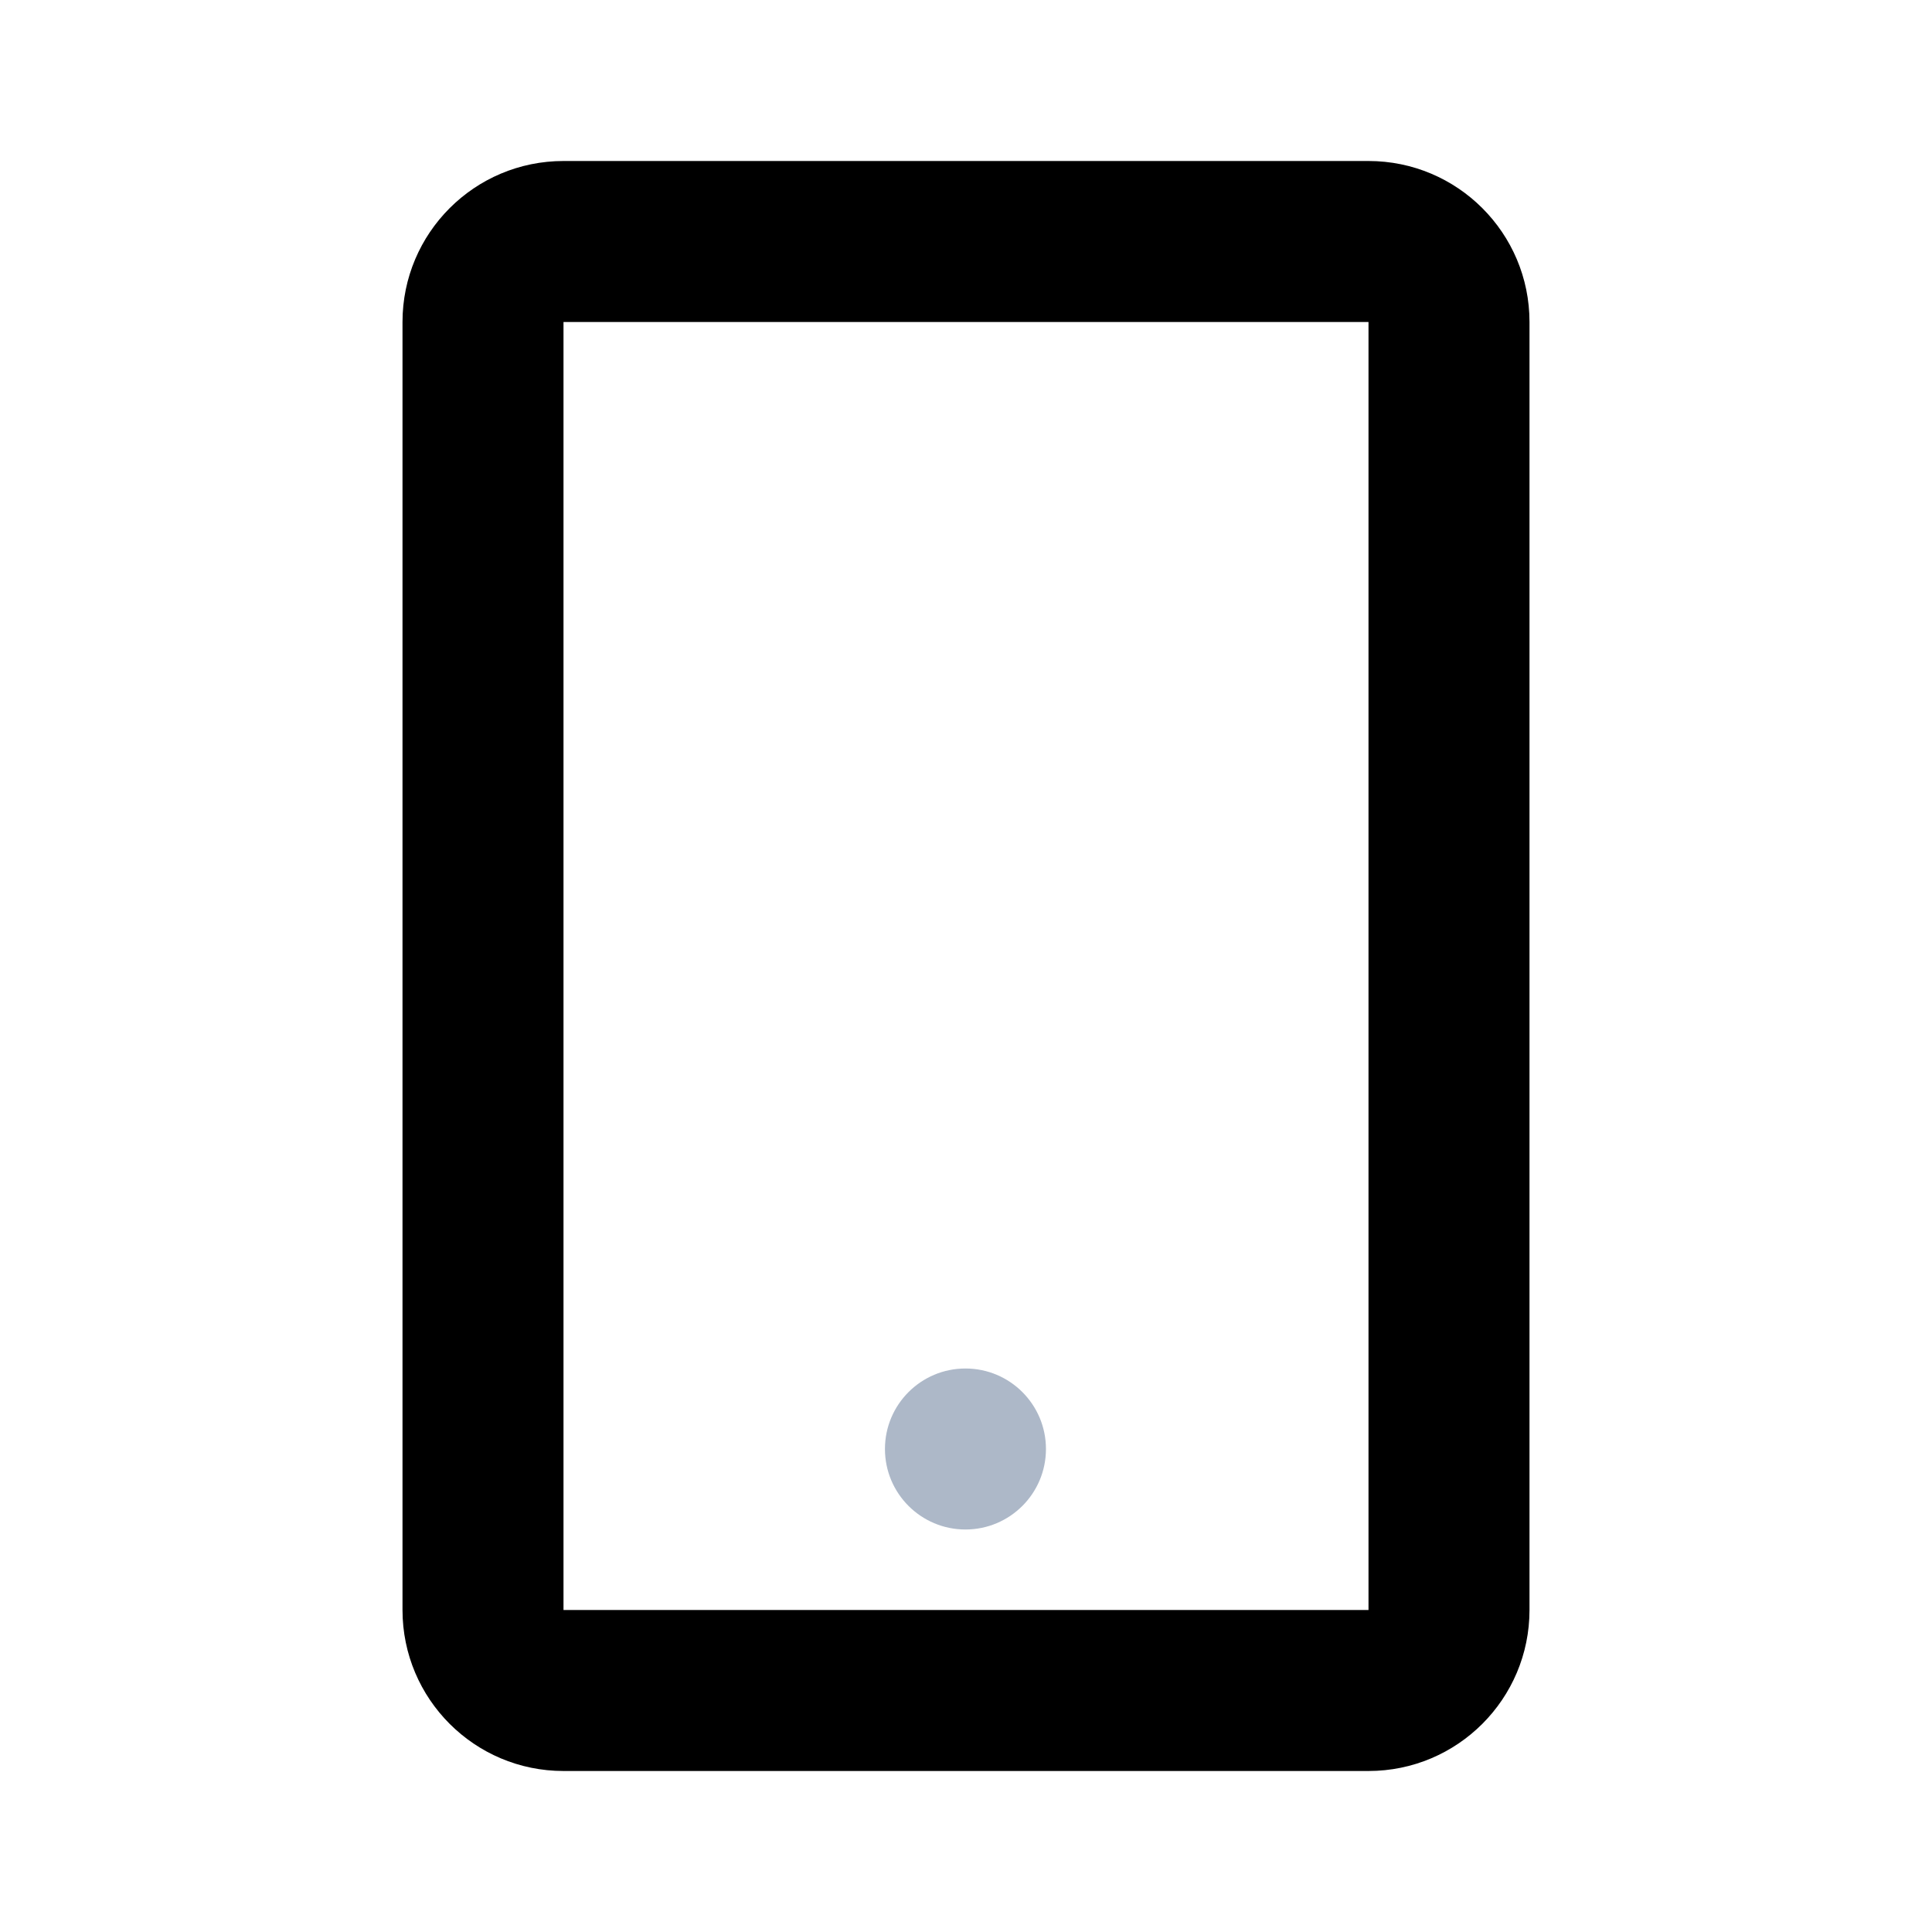
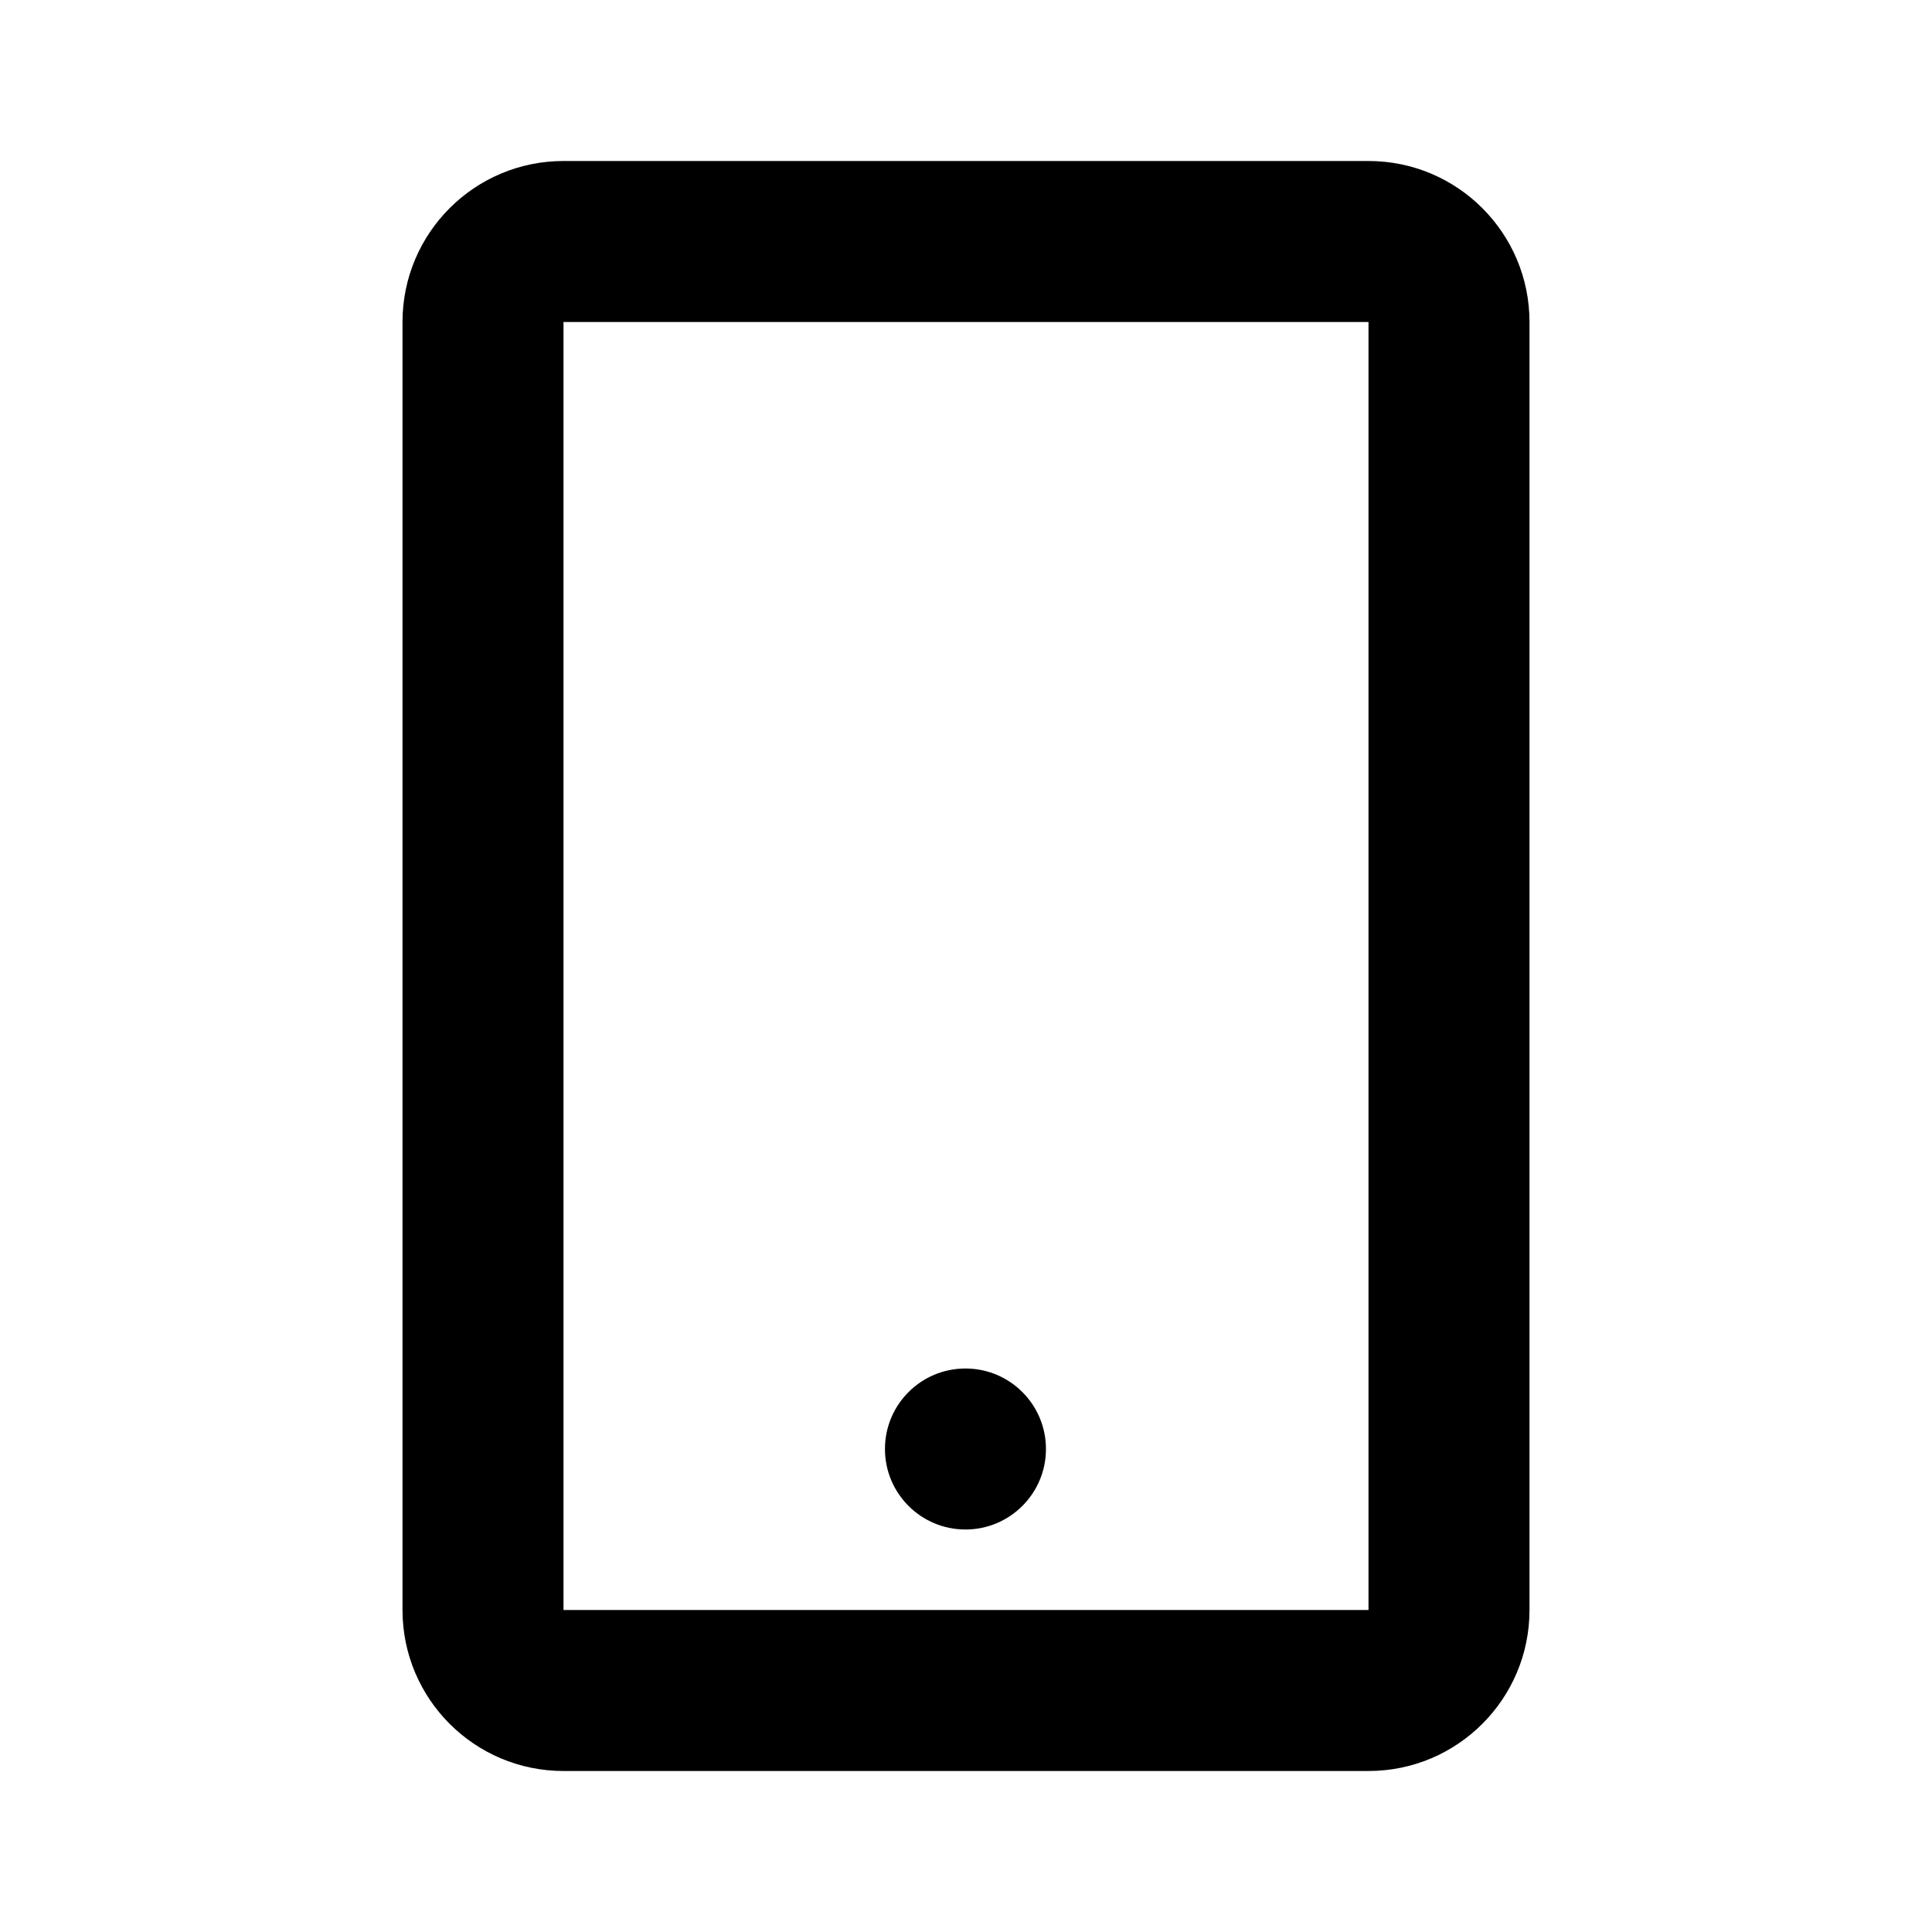
- <svg xmlns="http://www.w3.org/2000/svg" version="1.1" width="1024" height="1024" viewBox="0 0 1024 1024">
-   <g id="icomoon-ignore">
- </g>
+ <svg width="1024" height="1024" viewBox="0 0 1024 1024">
  <path fill="#000" d="M725.333 170.667v682.667h-426.667v-682.667h426.667zM298.667 85.333c-47.128 0-85.333 38.205-85.333 85.333v682.667c0 47.13 38.205 85.333 85.333 85.333h426.667c47.13 0 85.333-38.204 85.333-85.333v-682.667c0-47.128-38.204-85.333-85.333-85.333h-426.667z" />
-   <path fill="#adb8c8" d="M554.377 768c0 23.564-19.103 42.667-42.667 42.667s-42.667-19.103-42.667-42.667c0-23.564 19.103-42.667 42.667-42.667s42.667 19.103 42.667 42.667z" />
+   <path fill="#000" d="M554.377 768c0 23.564-19.103 42.667-42.667 42.667s-42.667-19.103-42.667-42.667c0-23.564 19.103-42.667 42.667-42.667s42.667 19.103 42.667 42.667z" />
</svg>
